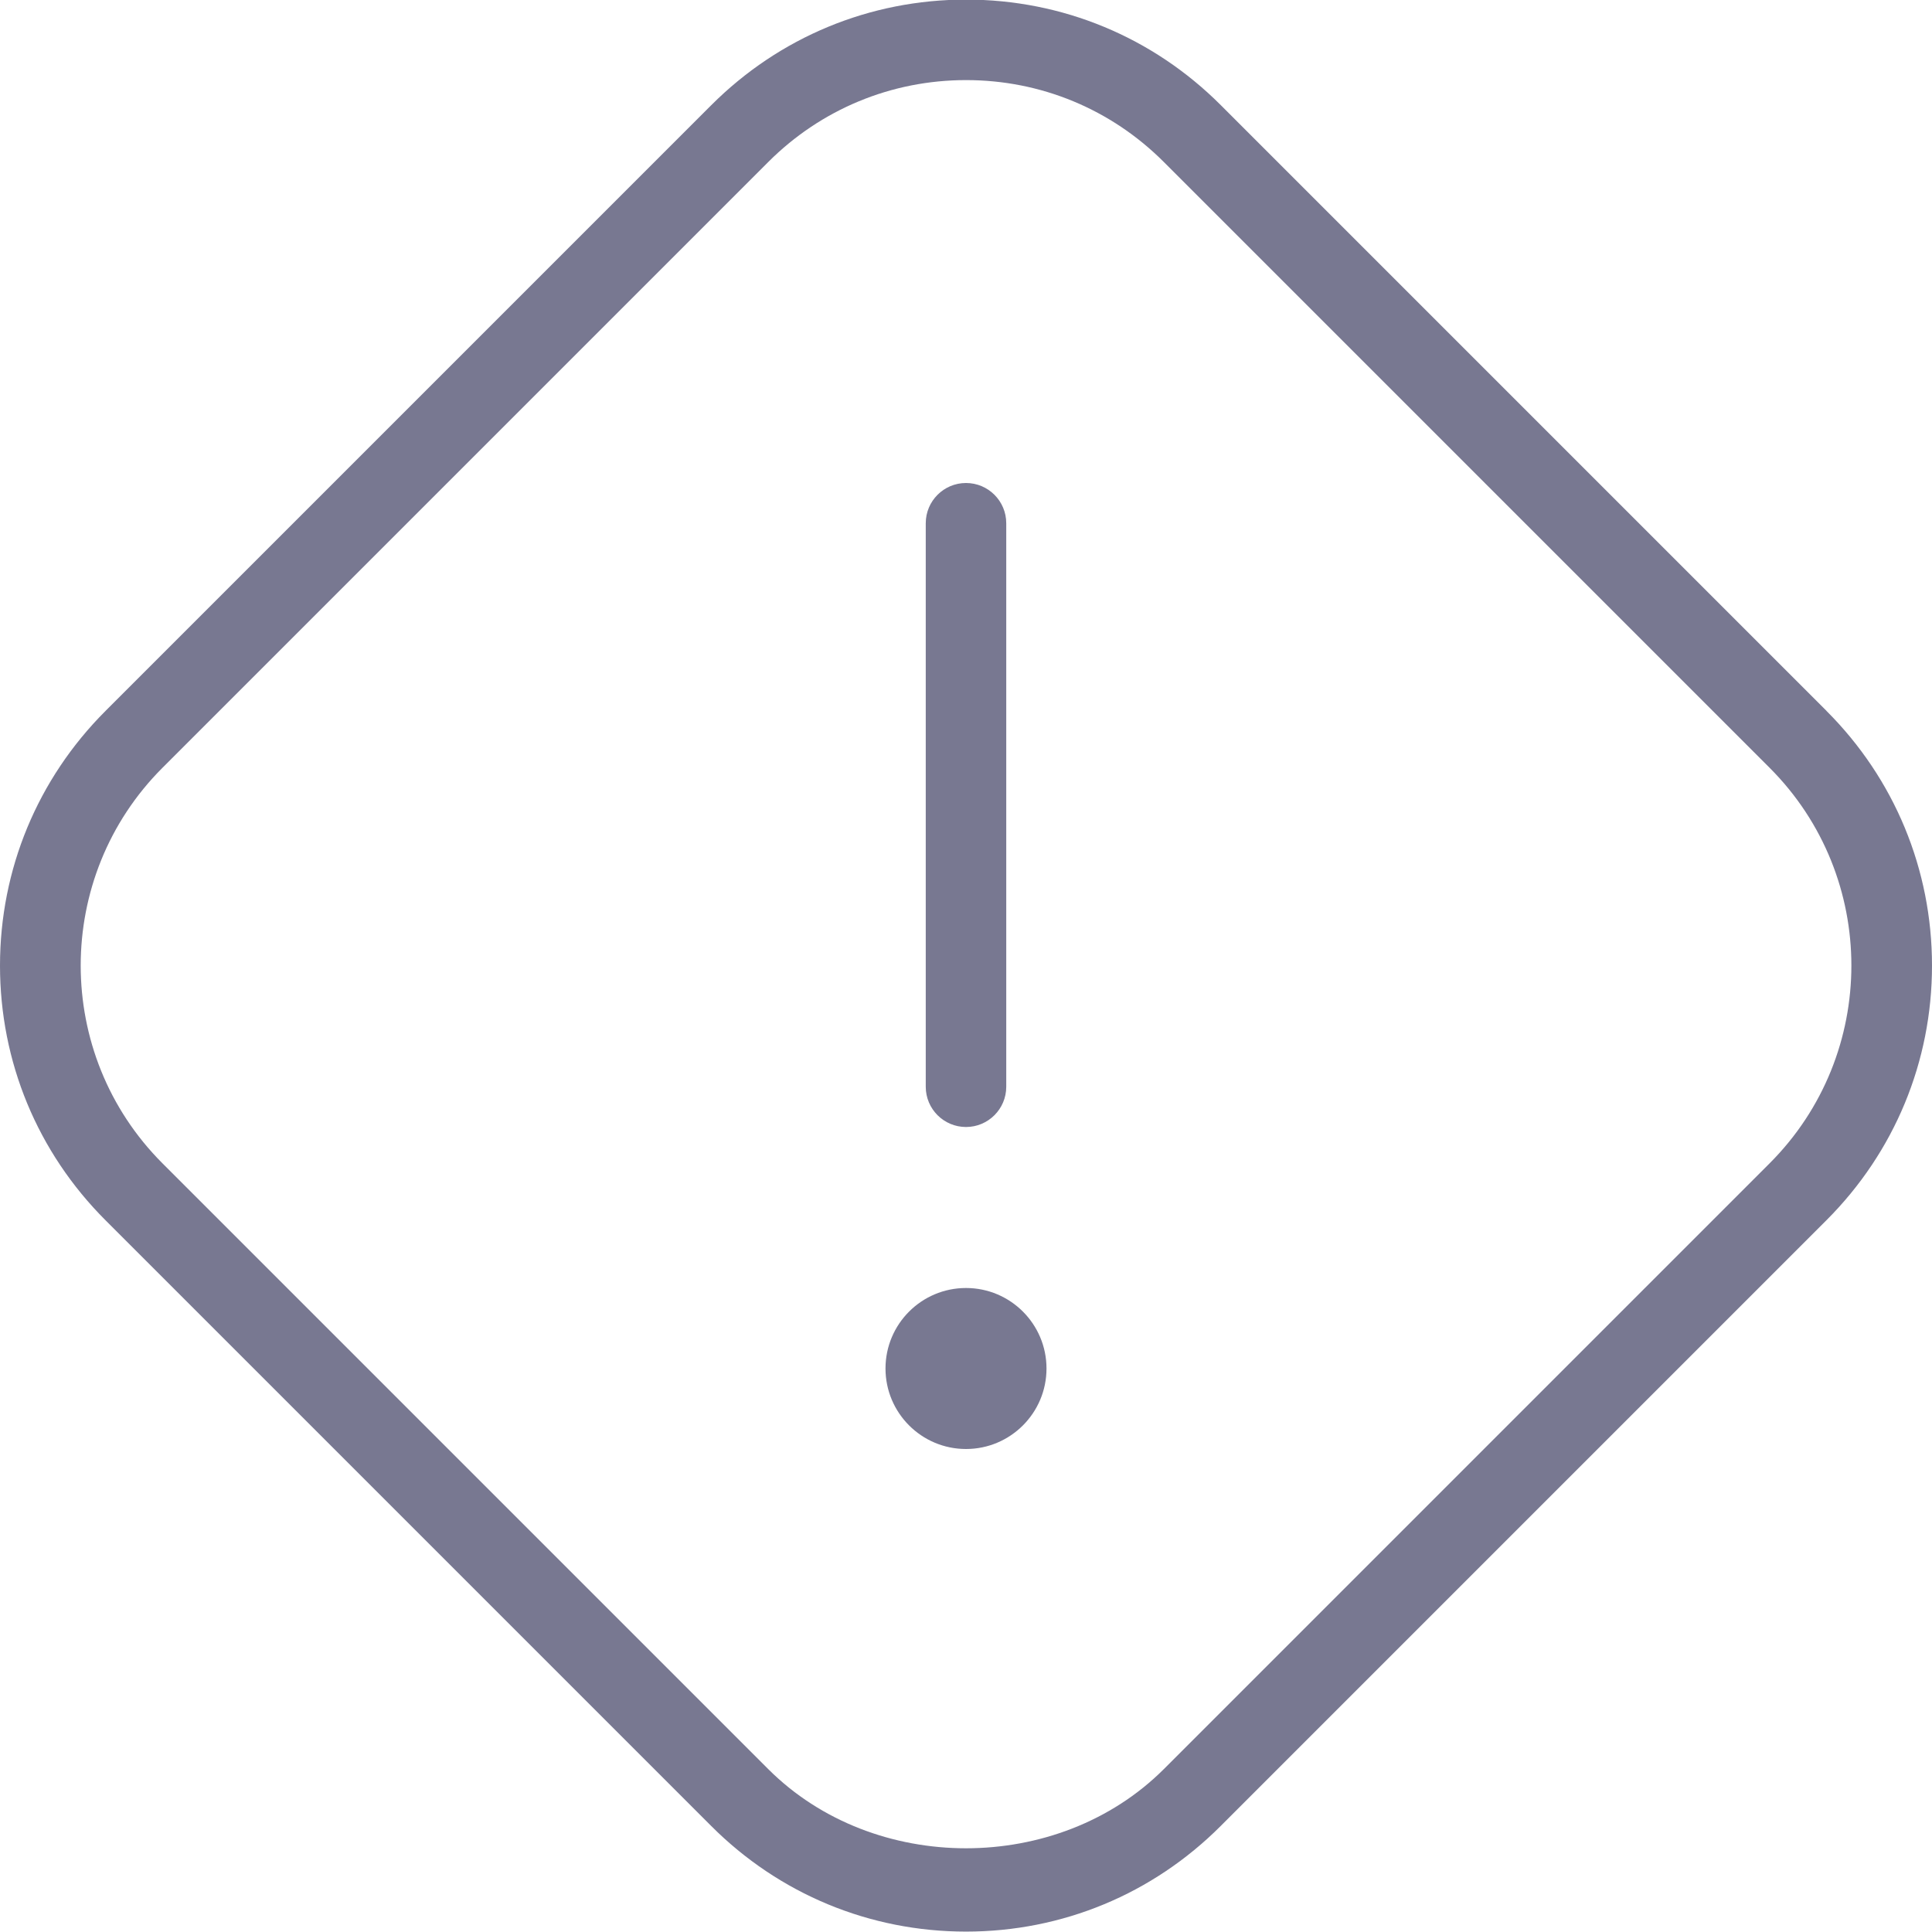
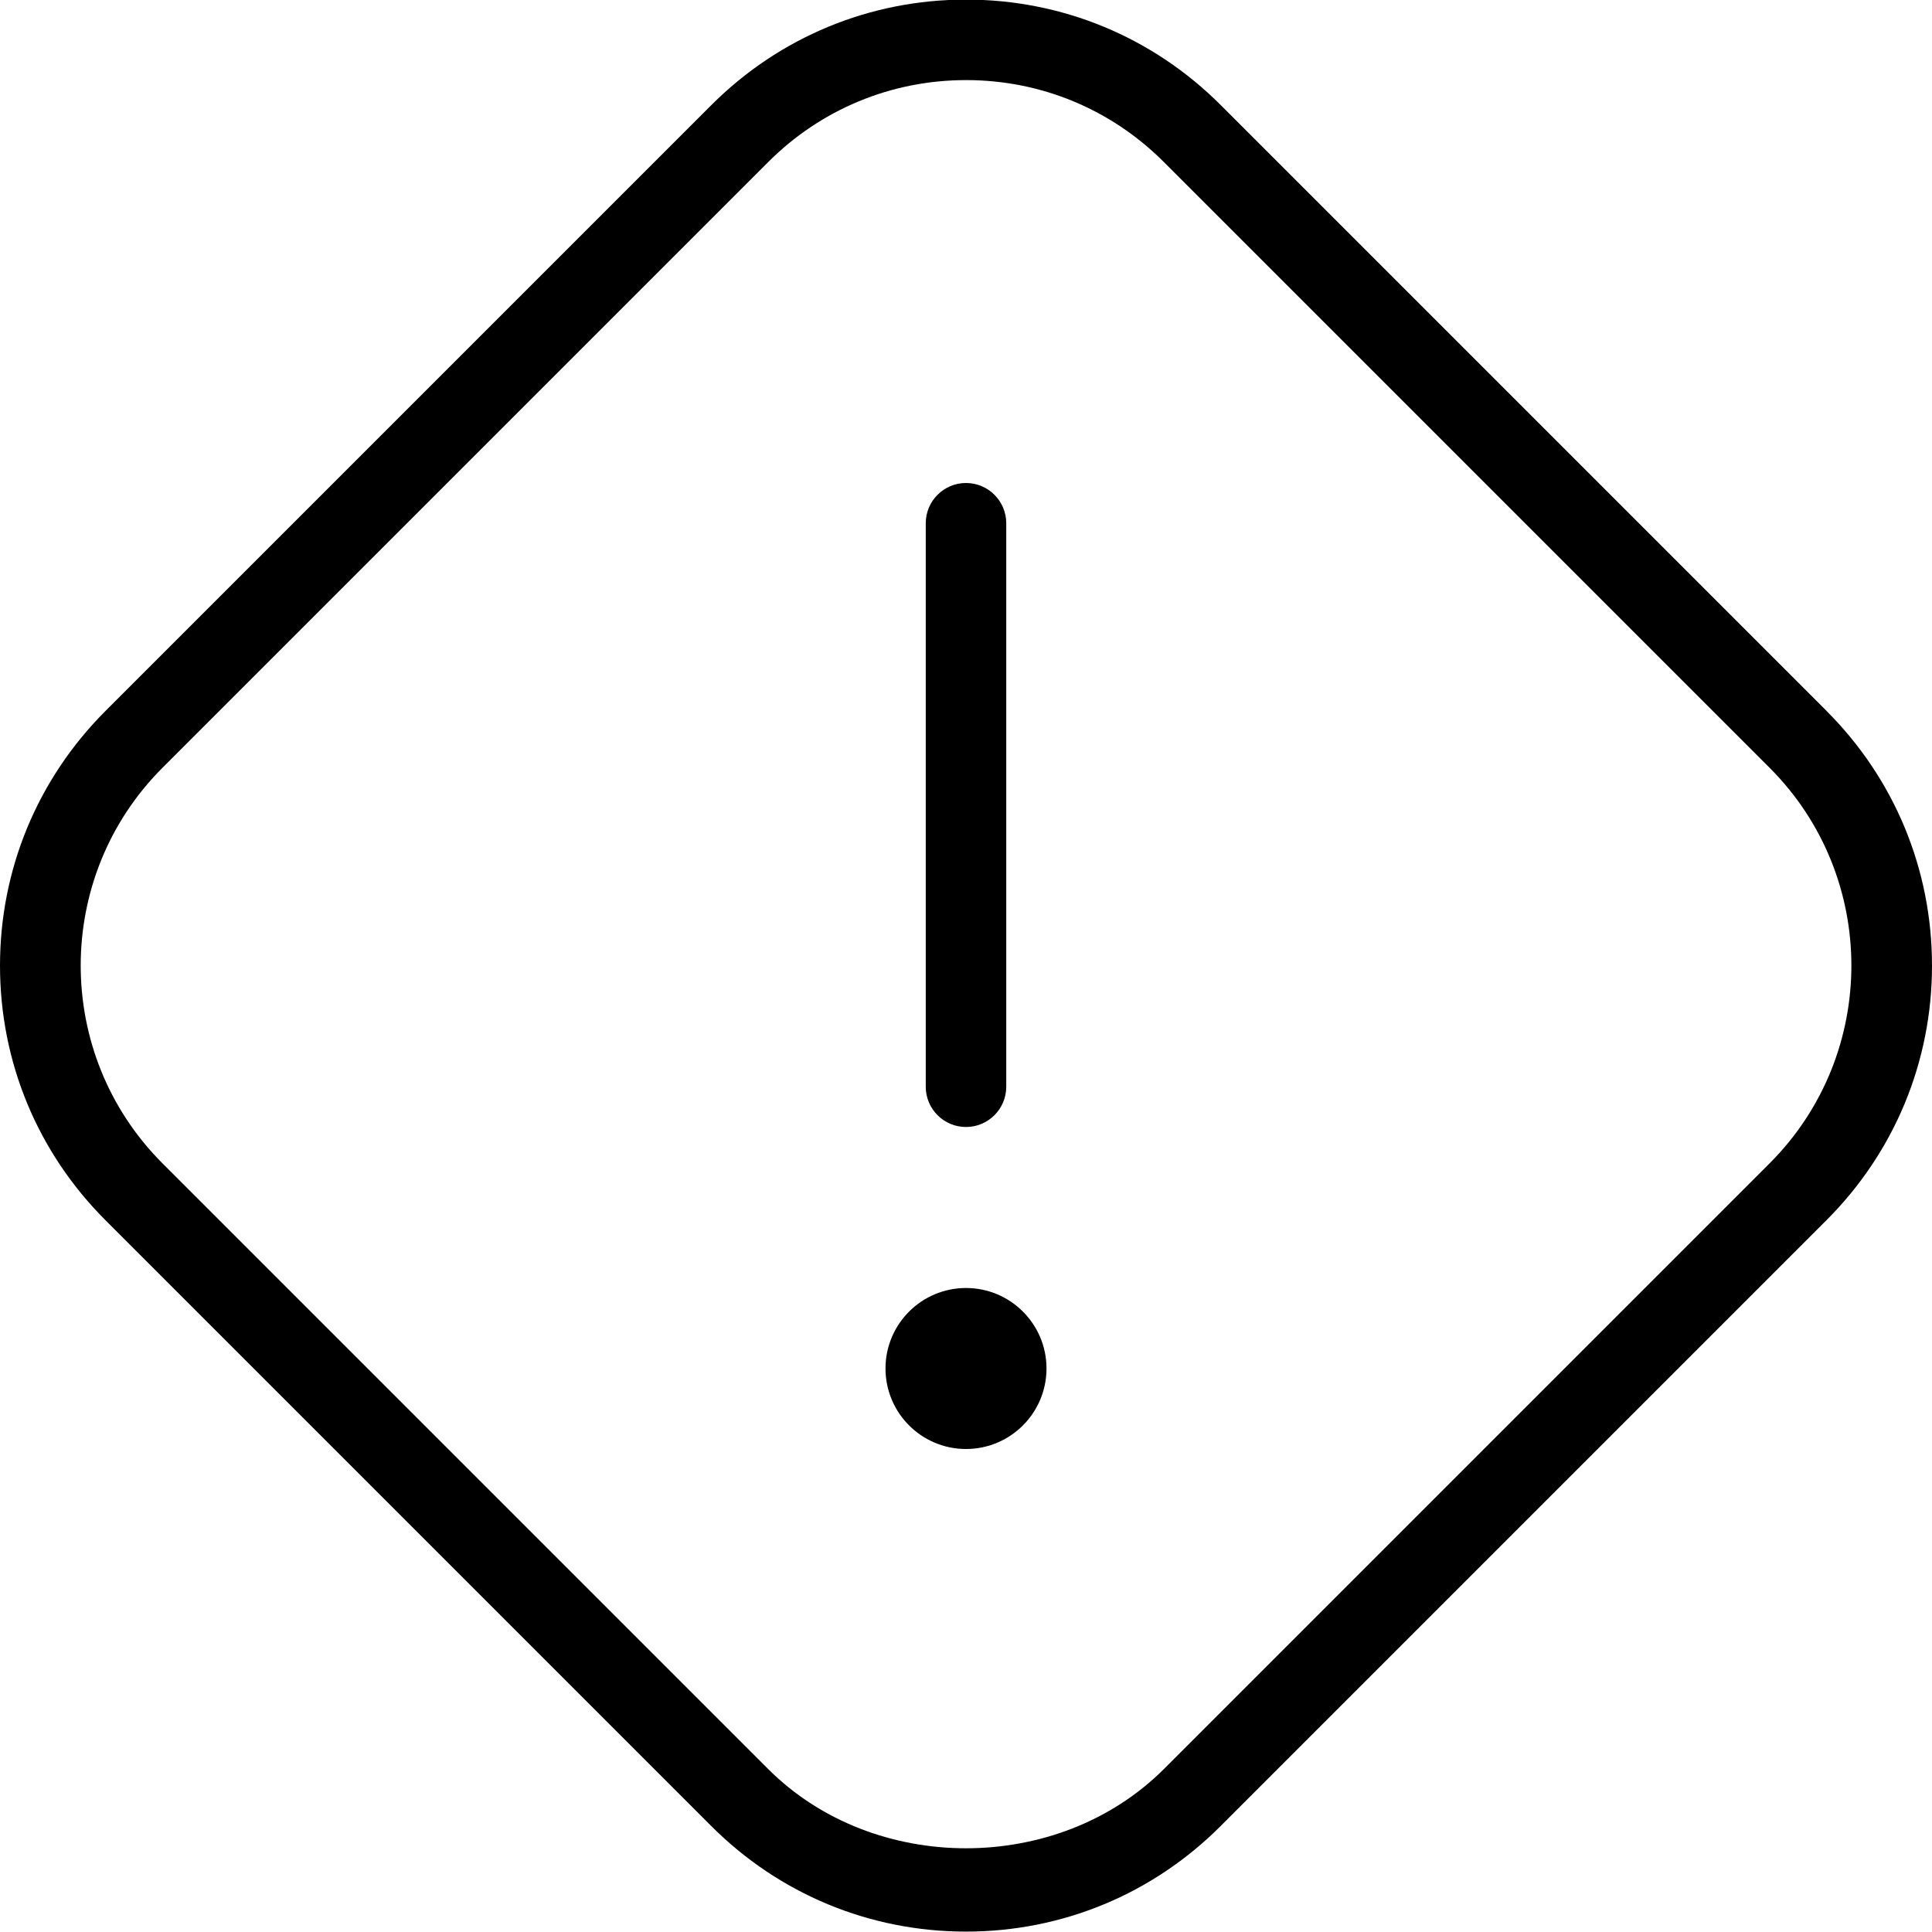
<svg xmlns="http://www.w3.org/2000/svg" width="24" height="24" viewBox="0 0 24 24" fill="none">
-   <path d="M22.69 8.831L15.165 1.306C14.32 0.46 13.196 -0.005 12.001 -0.005C10.806 -0.005 9.682 0.46 8.836 1.306L1.311 8.831C0.466 9.676 0 10.8 0 11.995C0 13.19 0.465 14.313 1.31 15.158L8.835 22.683C9.68 23.529 10.804 23.995 12 23.995C13.196 23.995 14.319 23.529 15.164 22.683L22.689 15.158C23.534 14.313 24 13.189 24 11.995C24 10.801 23.535 9.676 22.689 8.831H22.69ZM21.983 14.451L14.458 21.976C13.145 23.288 10.855 23.288 9.543 21.976L2.018 14.451C0.664 13.097 0.664 10.892 2.018 9.538L9.543 2.013C10.199 1.357 11.072 0.995 12.001 0.995C12.93 0.995 13.802 1.356 14.458 2.013L21.983 9.538C23.337 10.892 23.337 13.097 21.983 14.451ZM13 17C13 17.552 12.552 18 12 18C11.448 18 11 17.552 11 17C11 16.448 11.448 16 12 16C12.552 16 13 16.448 13 17ZM11.5 13.5V6.5C11.5 6.224 11.724 6 12 6C12.276 6 12.5 6.224 12.5 6.5V13.5C12.5 13.776 12.276 14 12 14C11.724 14 11.5 13.776 11.5 13.5Z" fill="#787891" />
+   <path d="M22.69 8.831L15.165 1.306C14.32 0.46 13.196 -0.005 12.001 -0.005C10.806 -0.005 9.682 0.46 8.836 1.306L1.311 8.831C0.466 9.676 0 10.8 0 11.995C0 13.19 0.465 14.313 1.31 15.158L8.835 22.683C9.68 23.529 10.804 23.995 12 23.995C13.196 23.995 14.319 23.529 15.164 22.683L22.689 15.158C23.534 14.313 24 13.189 24 11.995C24 10.801 23.535 9.676 22.689 8.831H22.69ZM21.983 14.451L14.458 21.976C13.145 23.288 10.855 23.288 9.543 21.976L2.018 14.451C0.664 13.097 0.664 10.892 2.018 9.538L9.543 2.013C10.199 1.357 11.072 0.995 12.001 0.995C12.93 0.995 13.802 1.356 14.458 2.013L21.983 9.538C23.337 10.892 23.337 13.097 21.983 14.451ZM13 17C13 17.552 12.552 18 12 18C11.448 18 11 17.552 11 17C11 16.448 11.448 16 12 16C12.552 16 13 16.448 13 17ZM11.5 13.5V6.5C11.5 6.224 11.724 6 12 6C12.276 6 12.5 6.224 12.5 6.5V13.5C12.5 13.776 12.276 14 12 14C11.724 14 11.5 13.776 11.5 13.5Z" fill="currentColor" />
</svg>
